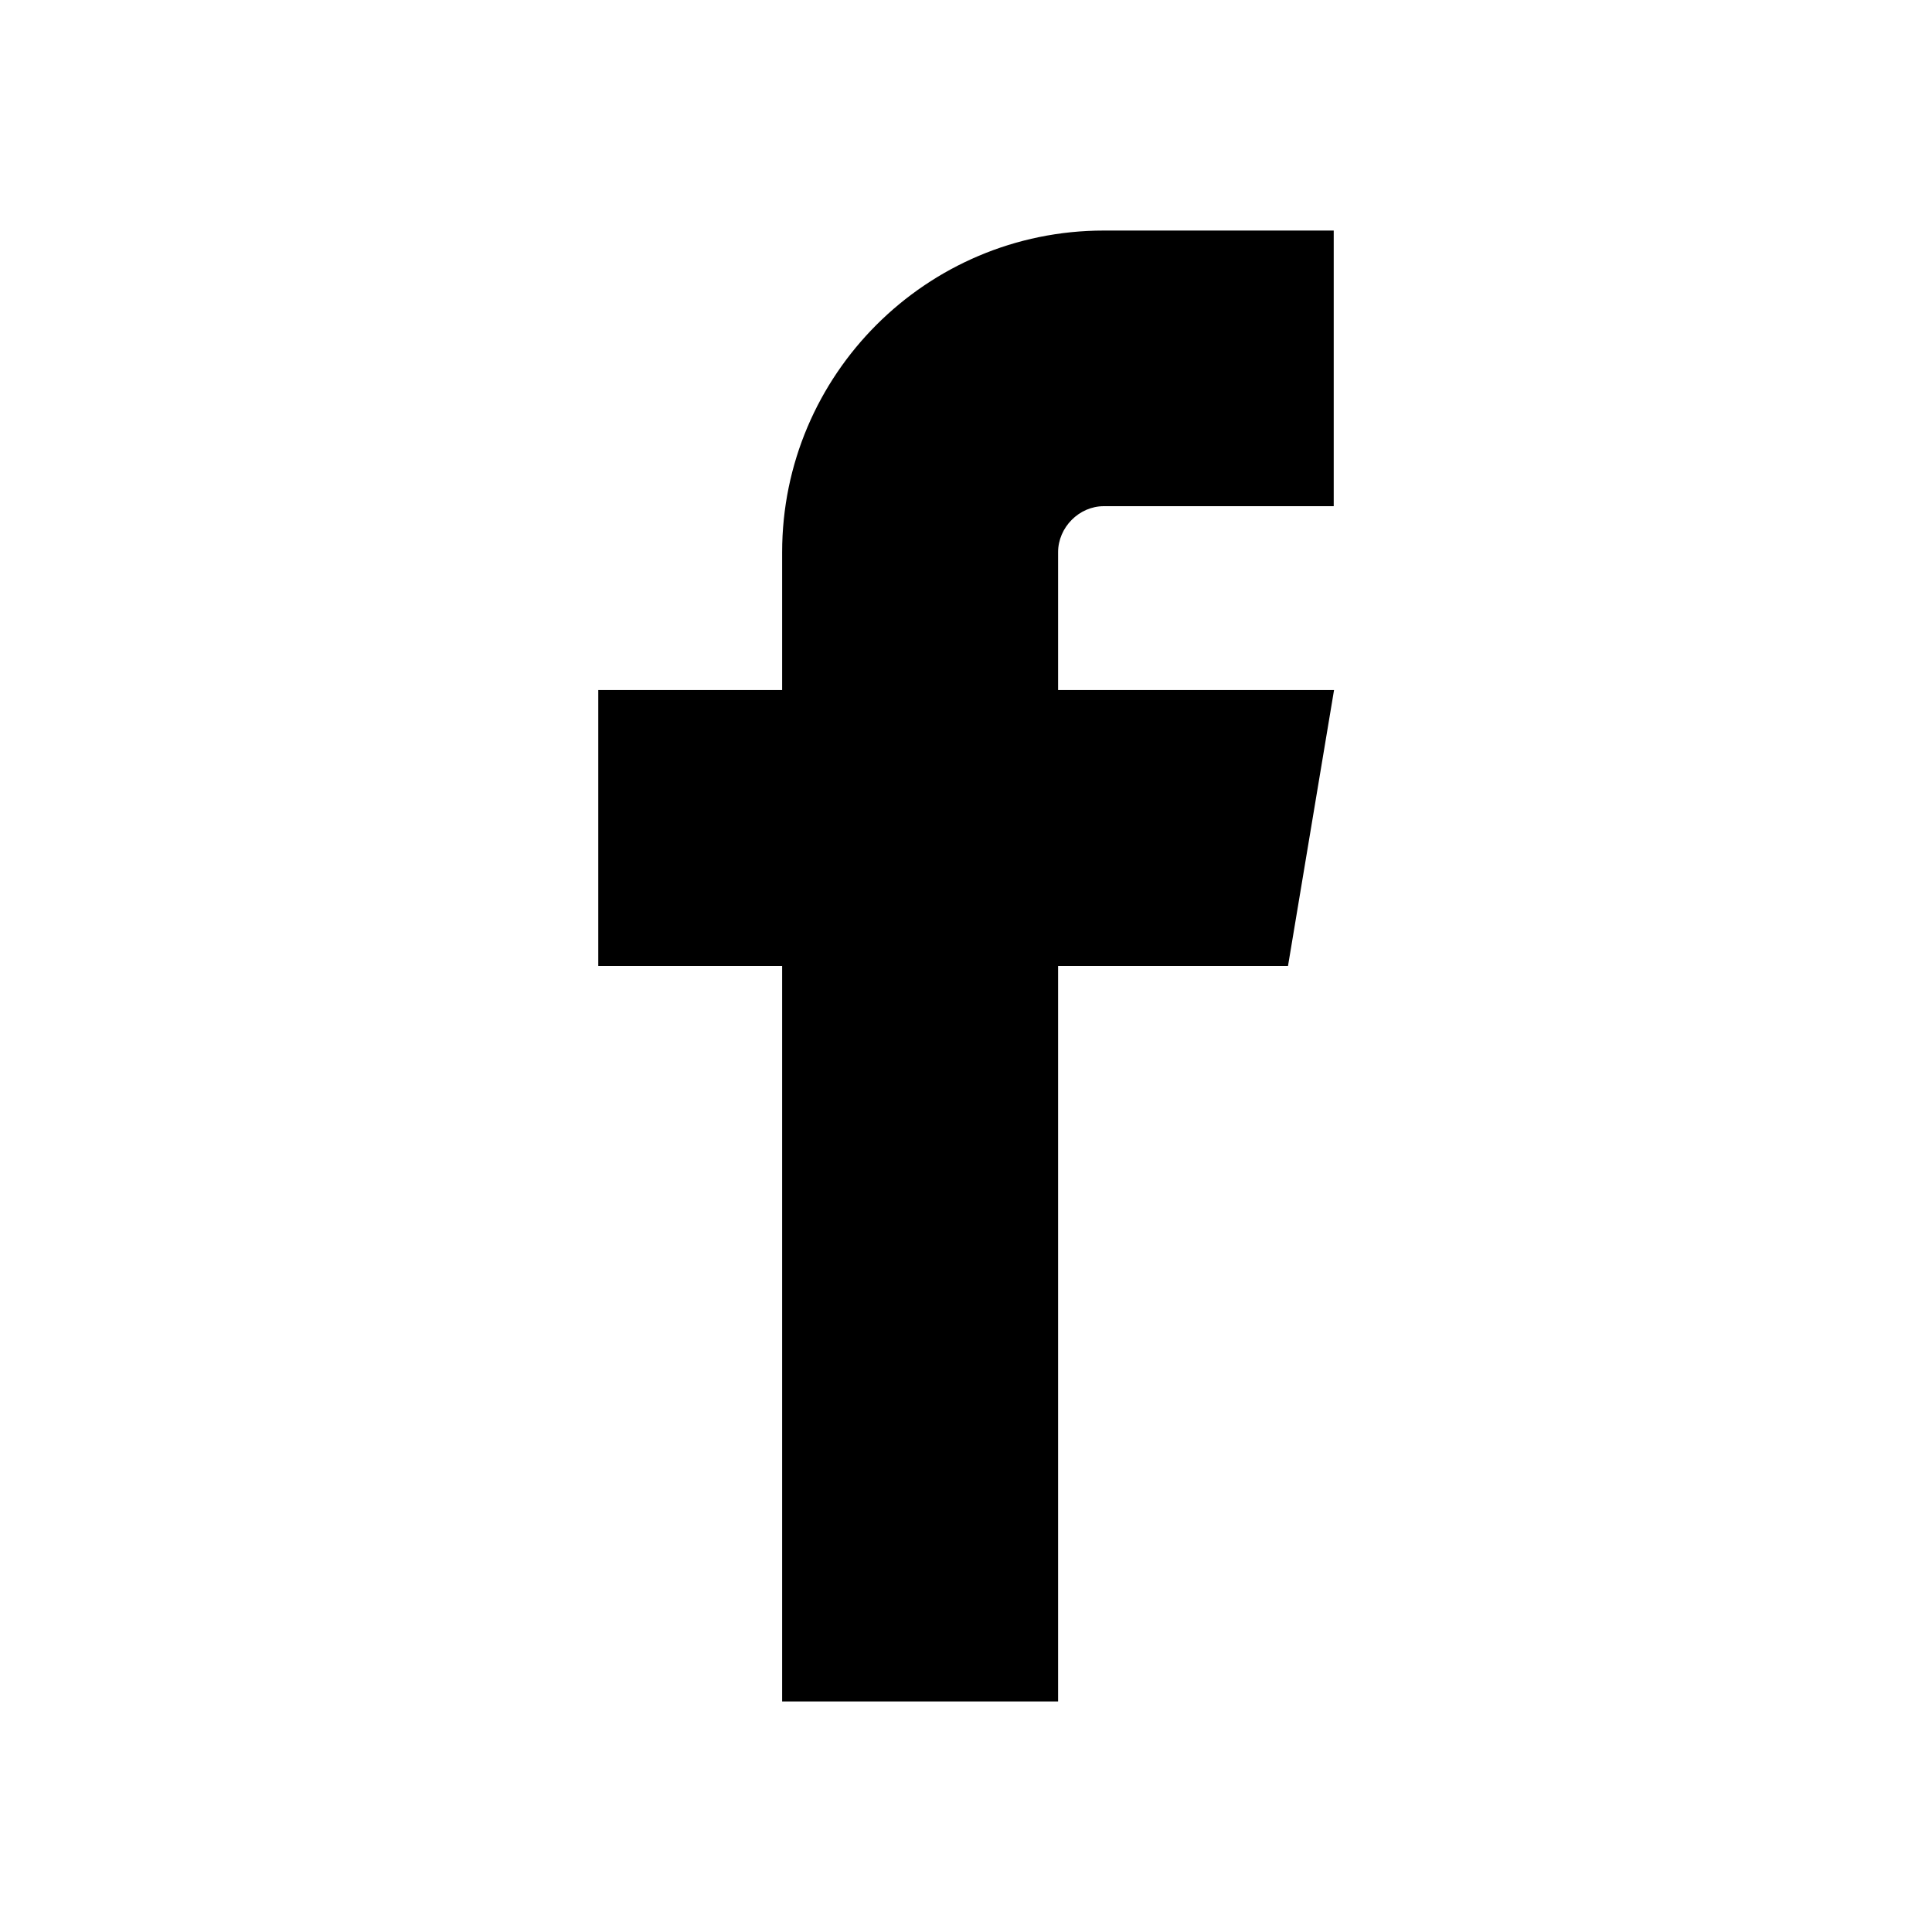
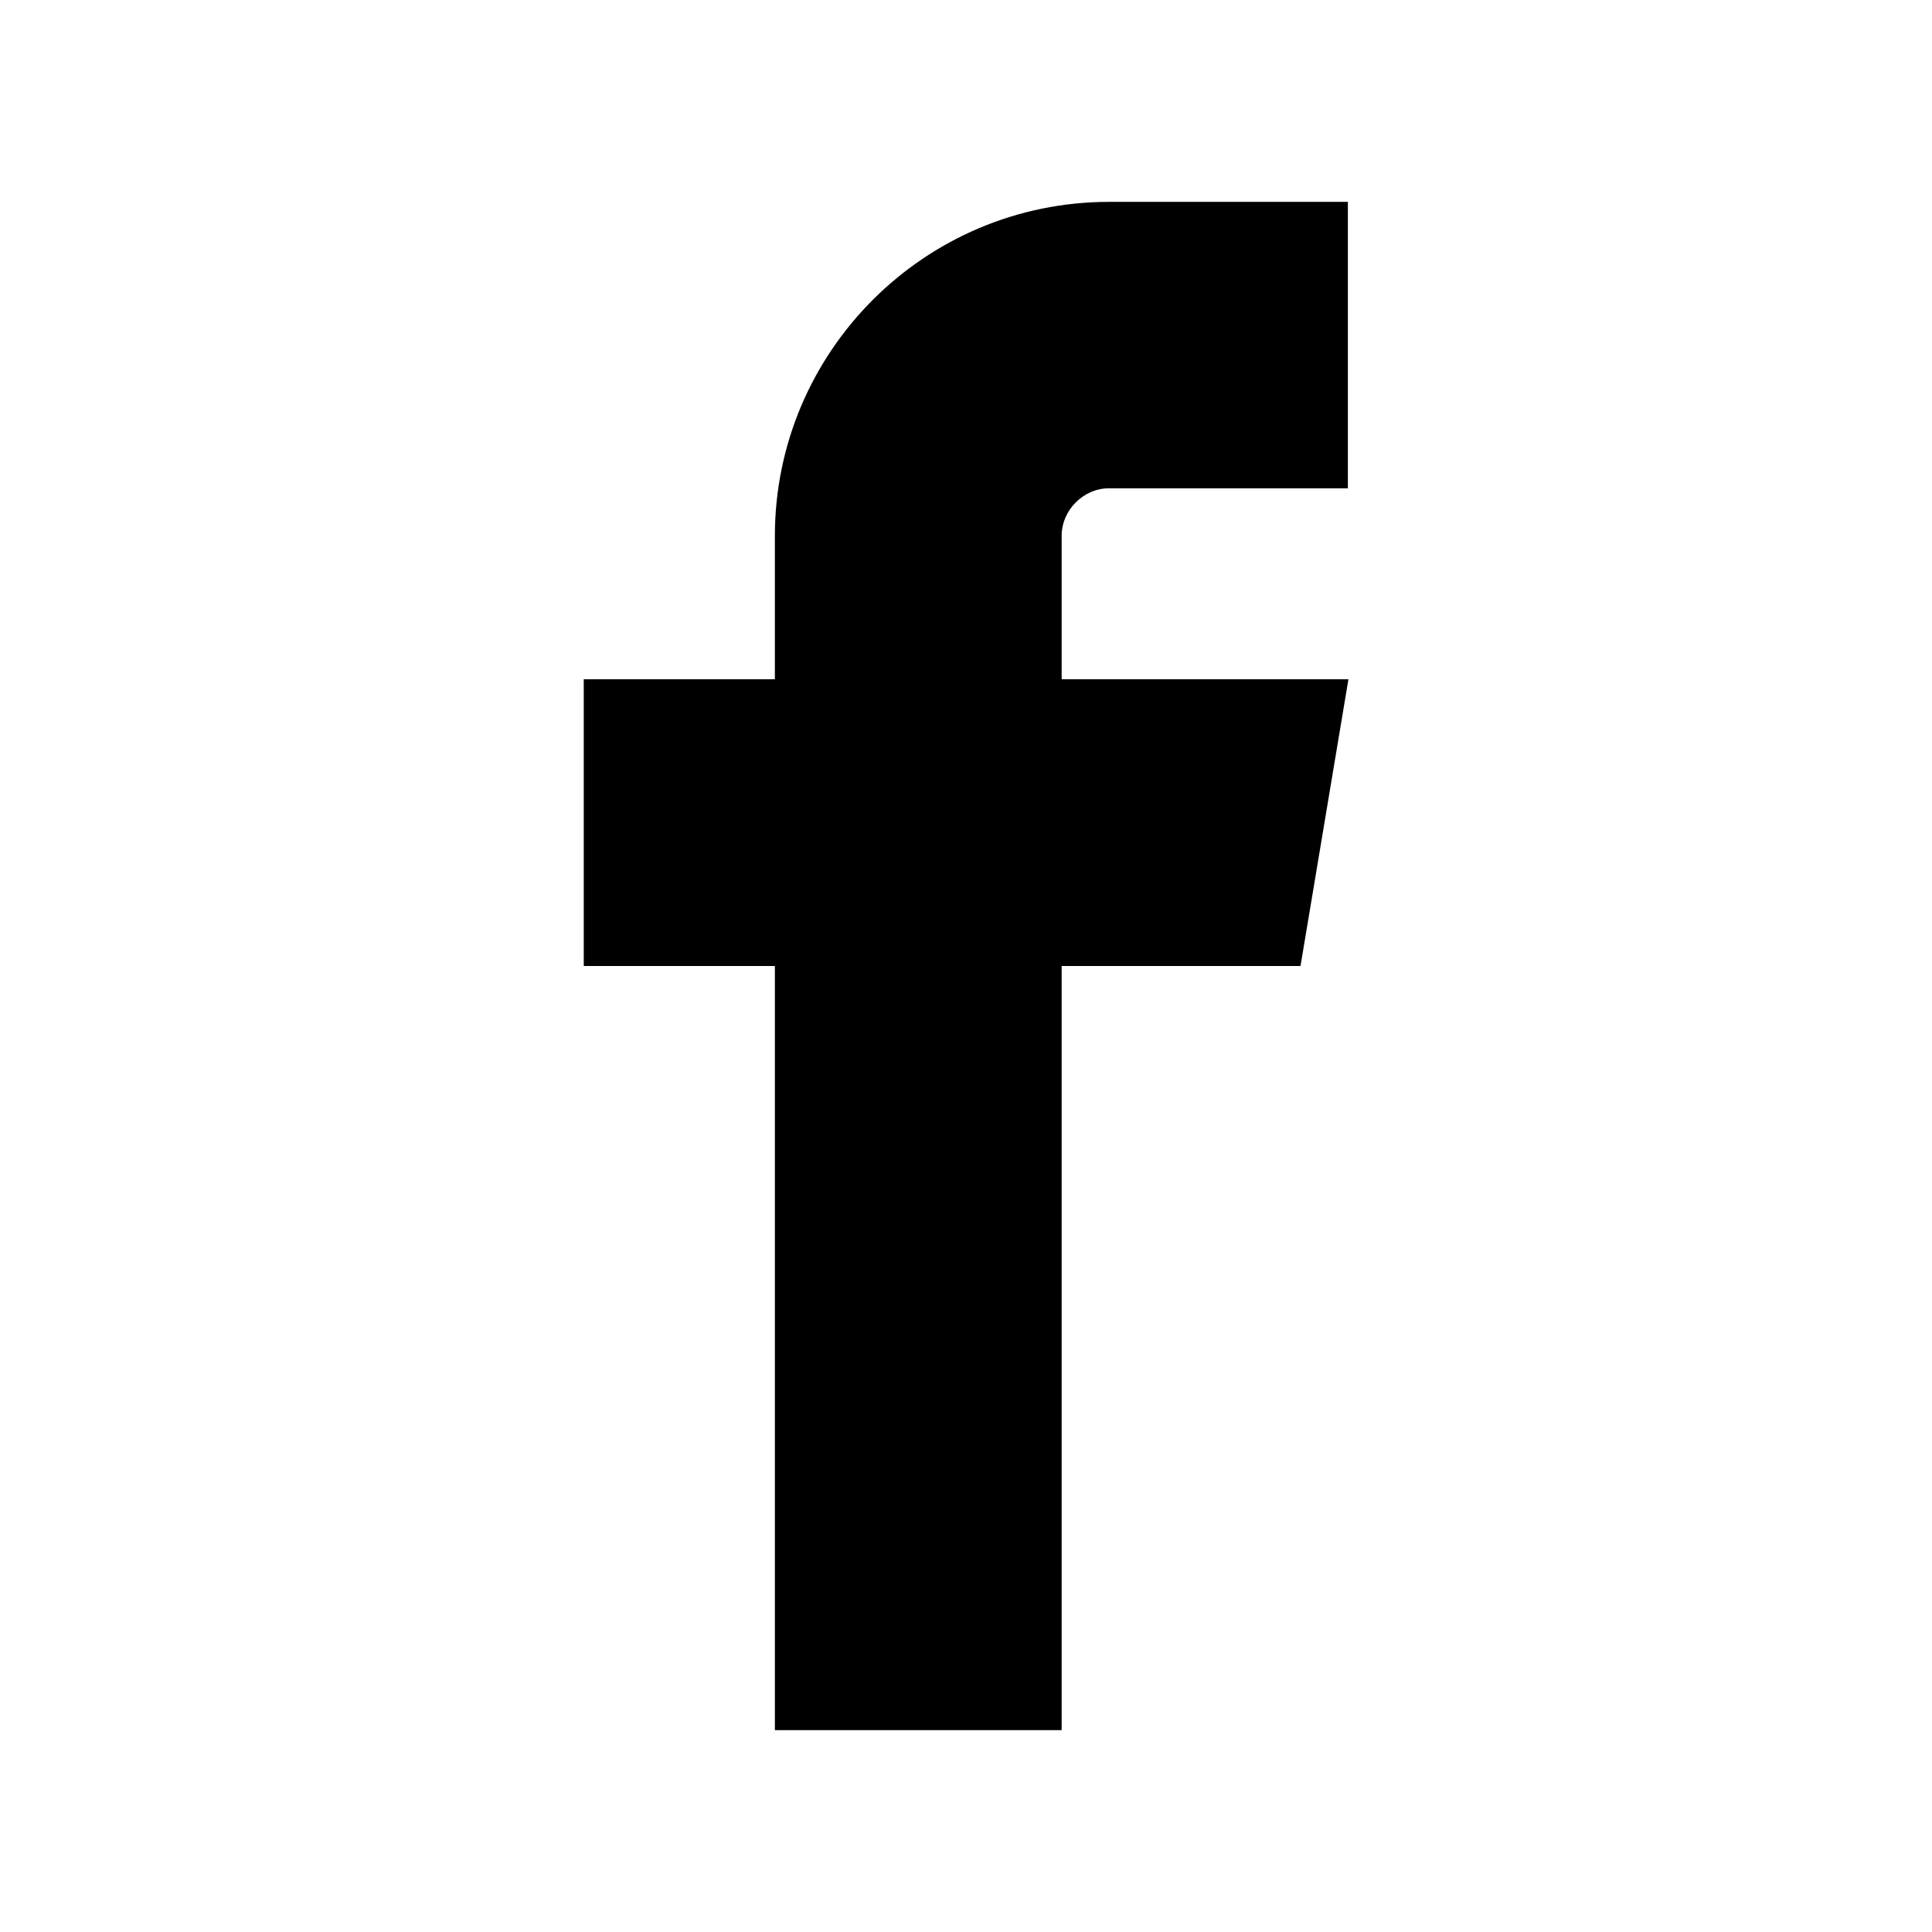
- <svg xmlns="http://www.w3.org/2000/svg" version="1.1" width="1024" height="1024" viewBox="0 0 1024 1024">
+ <svg xmlns="http://www.w3.org/2000/svg" version="1.1" id="Layer_1" x="0px" y="0px" viewBox="0 0 1024 1024" style="enable-background:new 0 0 1024 1024;" xml:space="preserve">
  <g id="icomoon-ignore">
</g>
-   <path d="M585.045 268.288h121.856v-146.091h-121.856c-94.037 0-170.496 76.459-170.496 170.496v73.045h-97.451v146.261h97.451v389.803h146.261v-389.803h121.856l24.405-146.261h-146.261v-73.045c0-13.141 11.093-24.405 24.235-24.405z" />
+   <path d="M587.8,258.8h126.6V107H587.8c-97.7,0-177.1,79.4-177.1,177.1V360H309.4v152h101.3v405h152V512h126.6l25.4-152h-152v-75.9  C562.6,270.5,574.2,258.8,587.8,258.8L587.8,258.8z" />
</svg>
